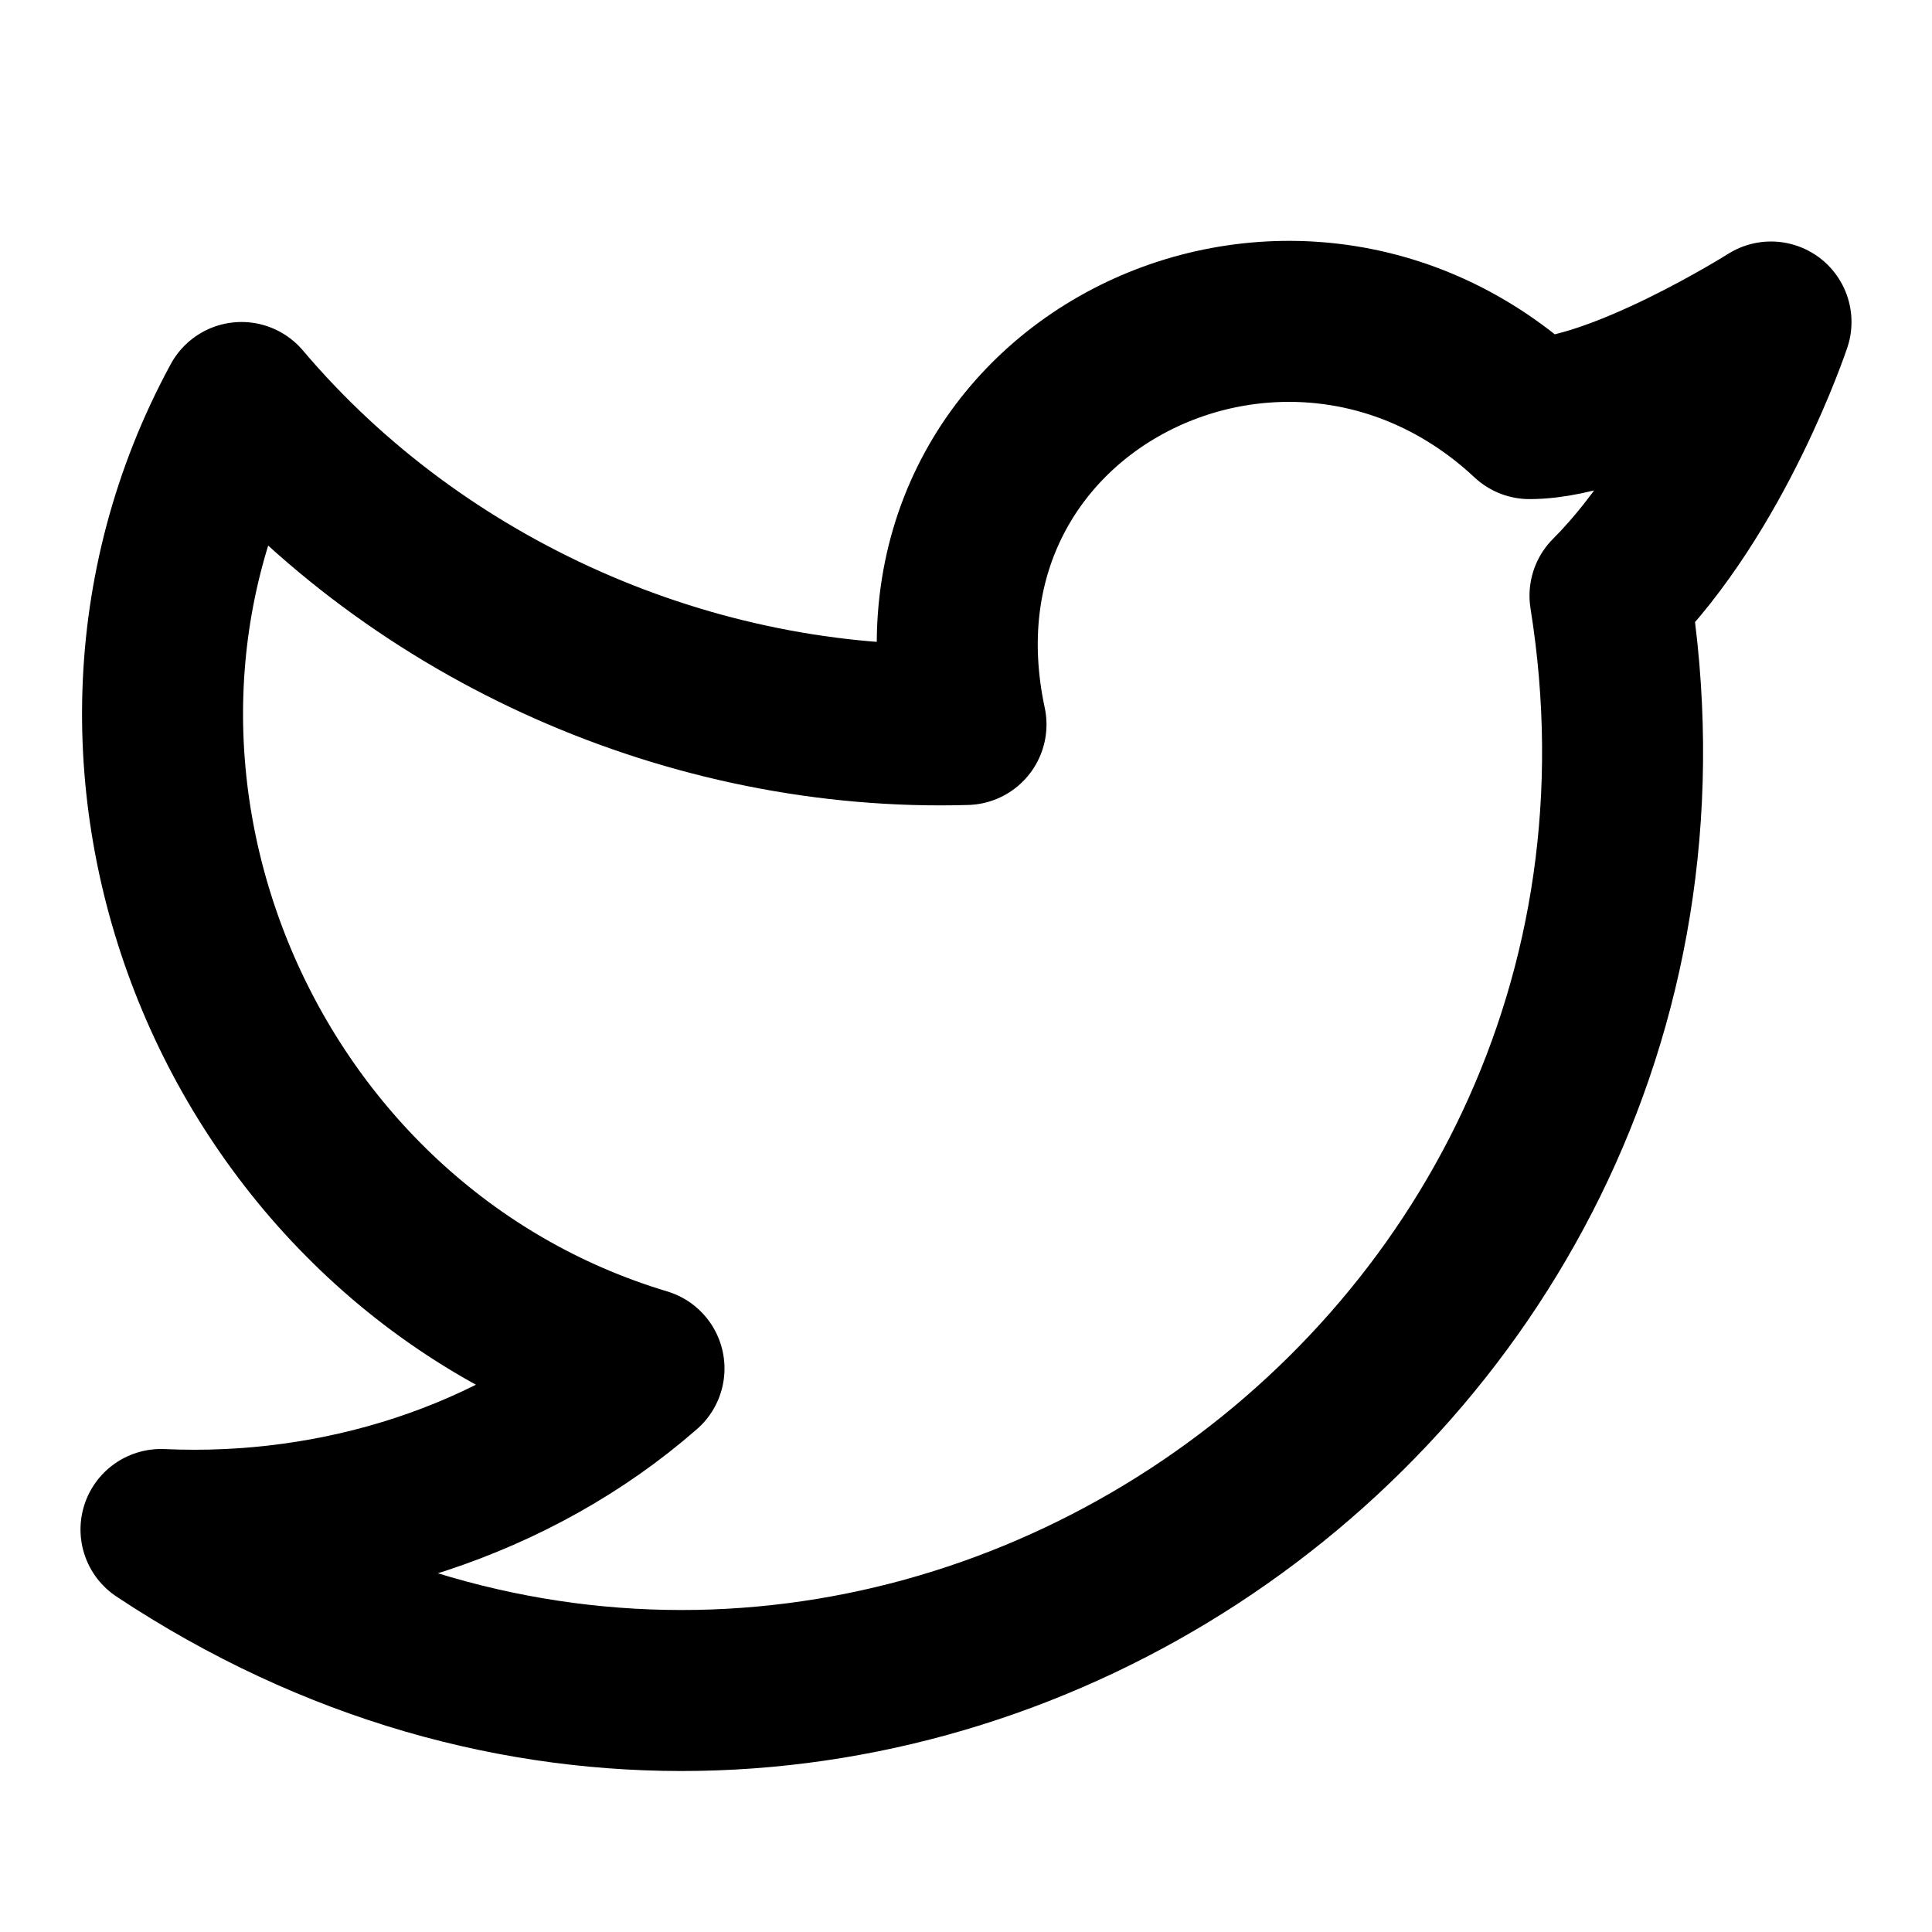
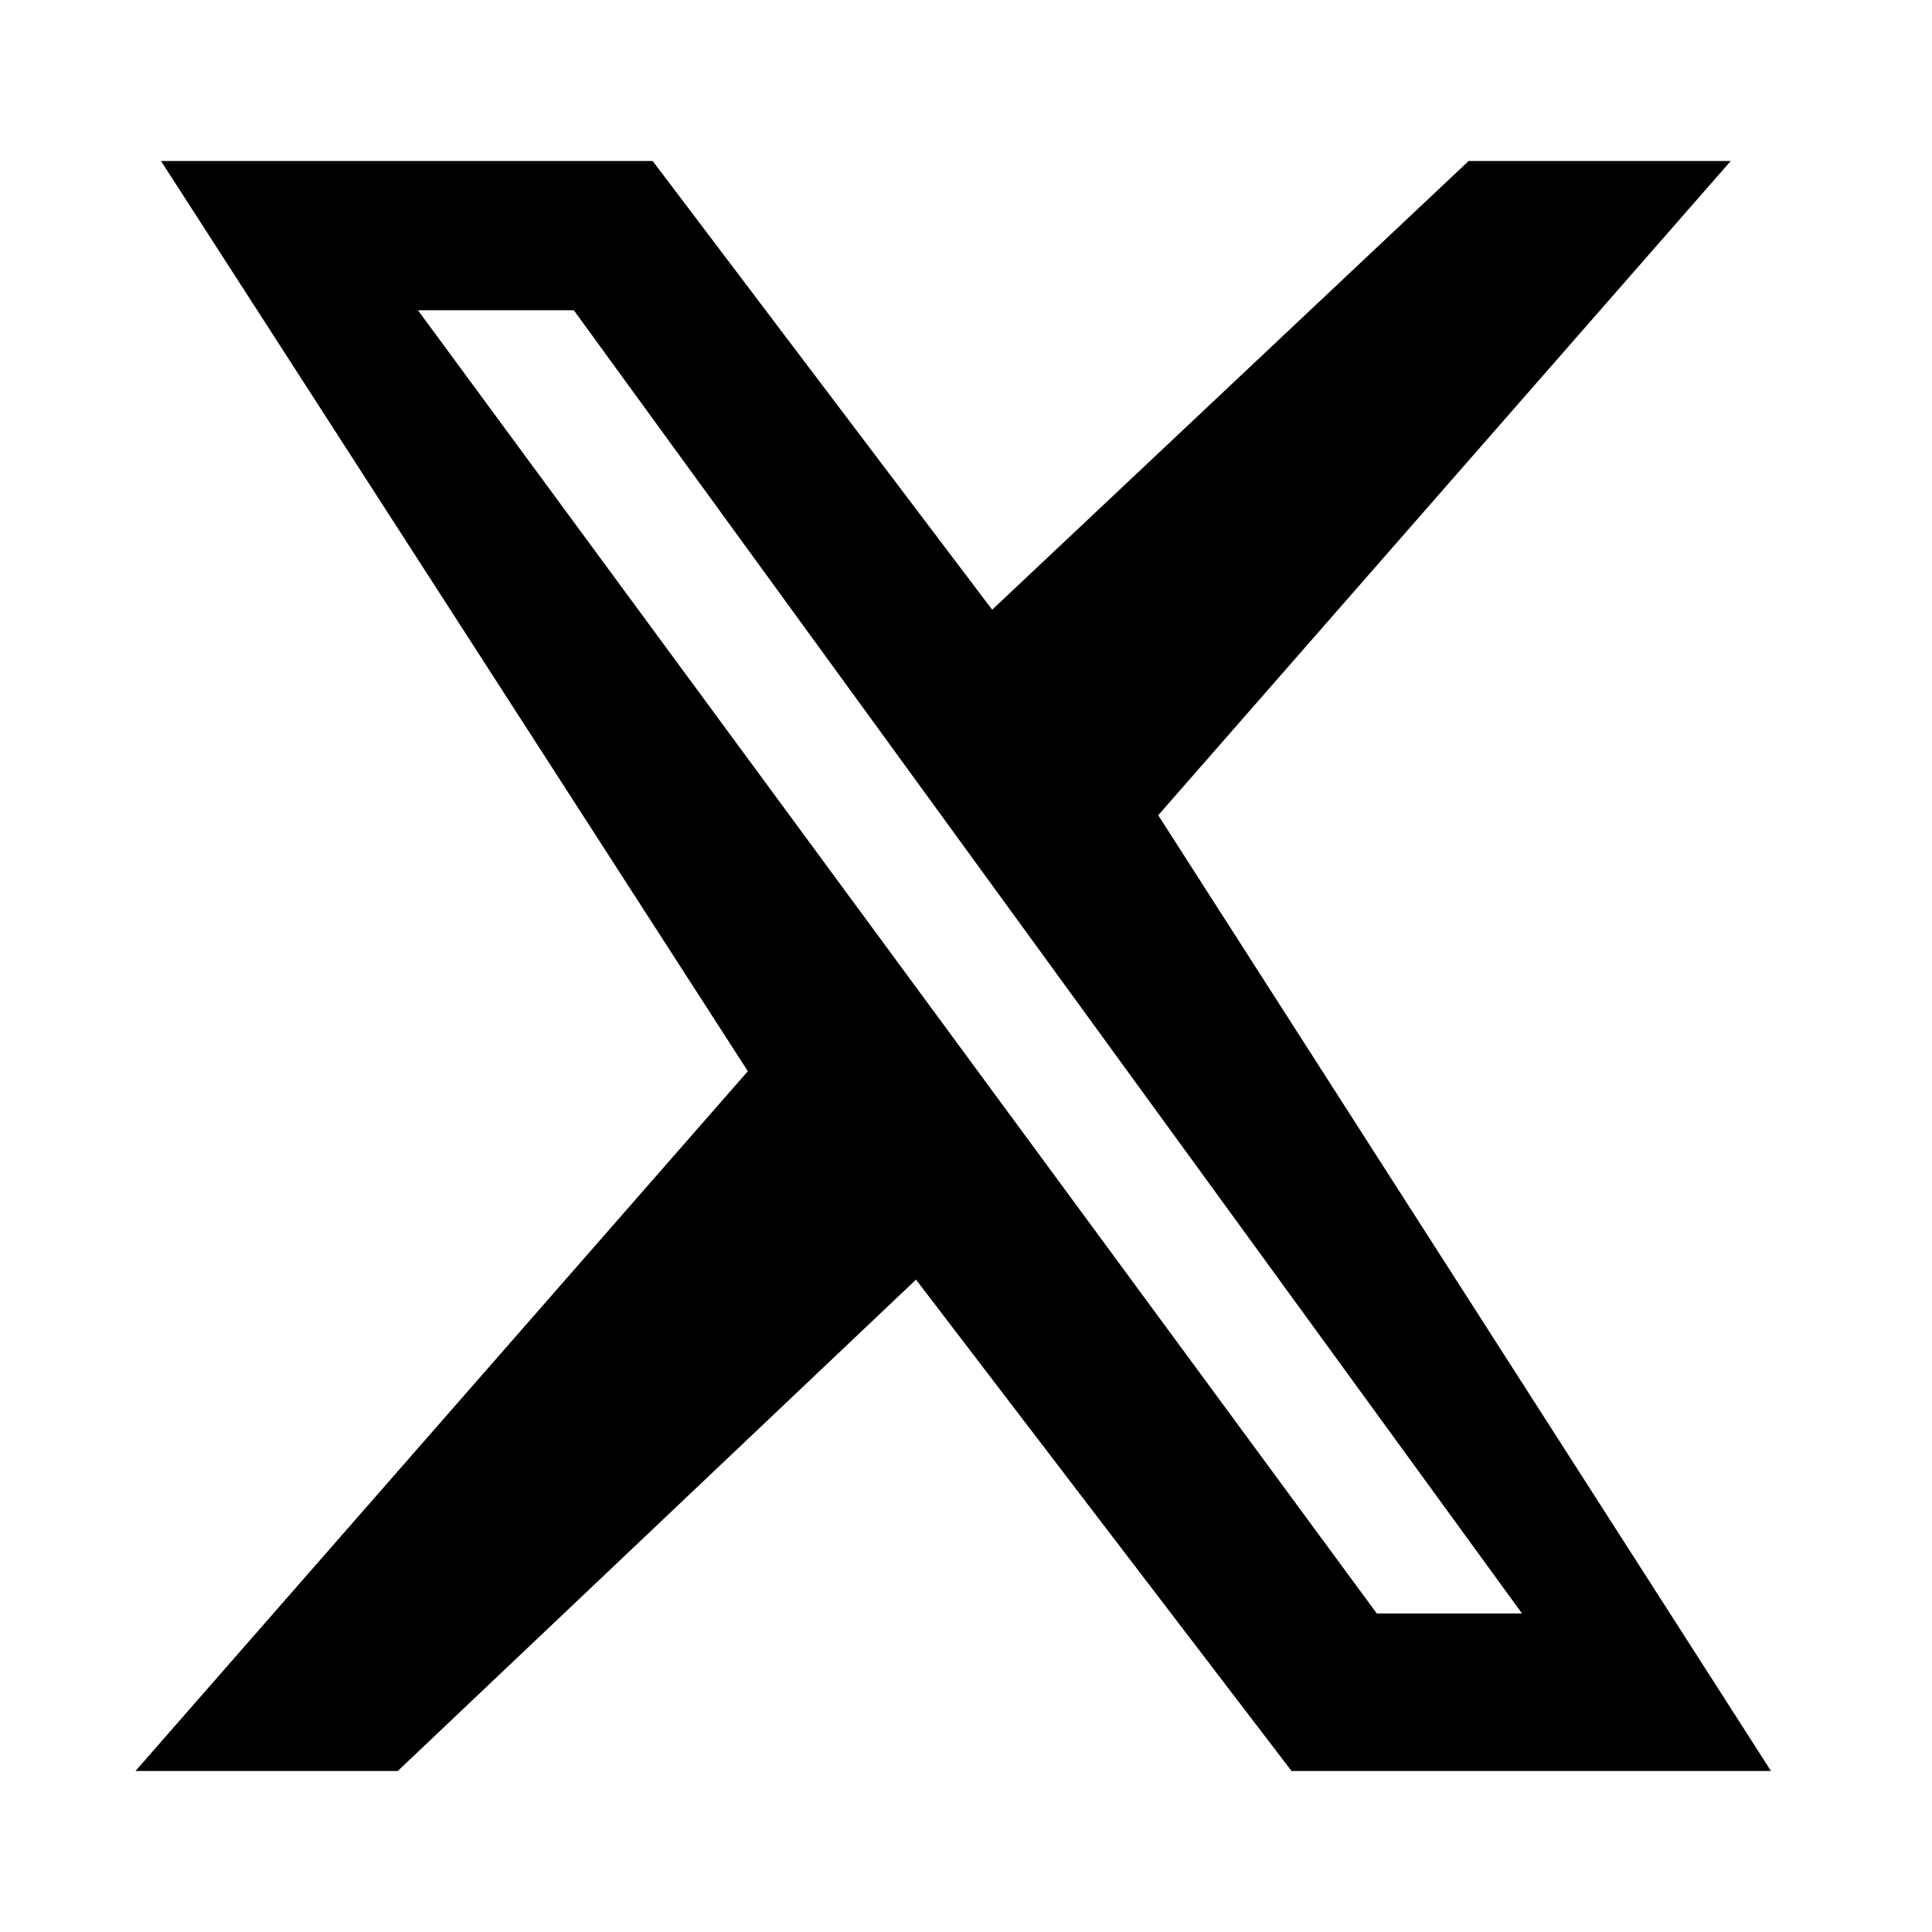
- <svg xmlns="http://www.w3.org/2000/svg" width="24" height="24" viewBox="0 0 24 24" fill="none" stroke="currentColor" stroke-width="2" stroke-linecap="round" stroke-linejoin="round" class="lucide lucide-twitter-icon lucide-twitter">
-   <path d="M22 4s-.7 2.1-2 3.4c1.6 10-9.4 17.3-18 11.6 2.2.1 4.4-.6 6-2C3 15.5.5 9.6 3 5c2.2 2.6 5.6 4.1 9 4-.9-4.2 4-6.6 7-3.8 1.1 0 3-1.2 3-1.2z" />
+ <svg xmlns="http://www.w3.org/2000/svg" width="24" height="24" viewBox="0 0 24 24" fill="currentColor" class="x-logo-icon">
+   <path d="M18.244 2H21.5l-7.112 8.127L22 22h-5.956l-4.665-6.104L4.941 22H1.683l7.607-8.693L2 2h6.108l4.217 5.574zM17.103 20.043h1.804L7.128 3.854H5.192z" />
</svg>
